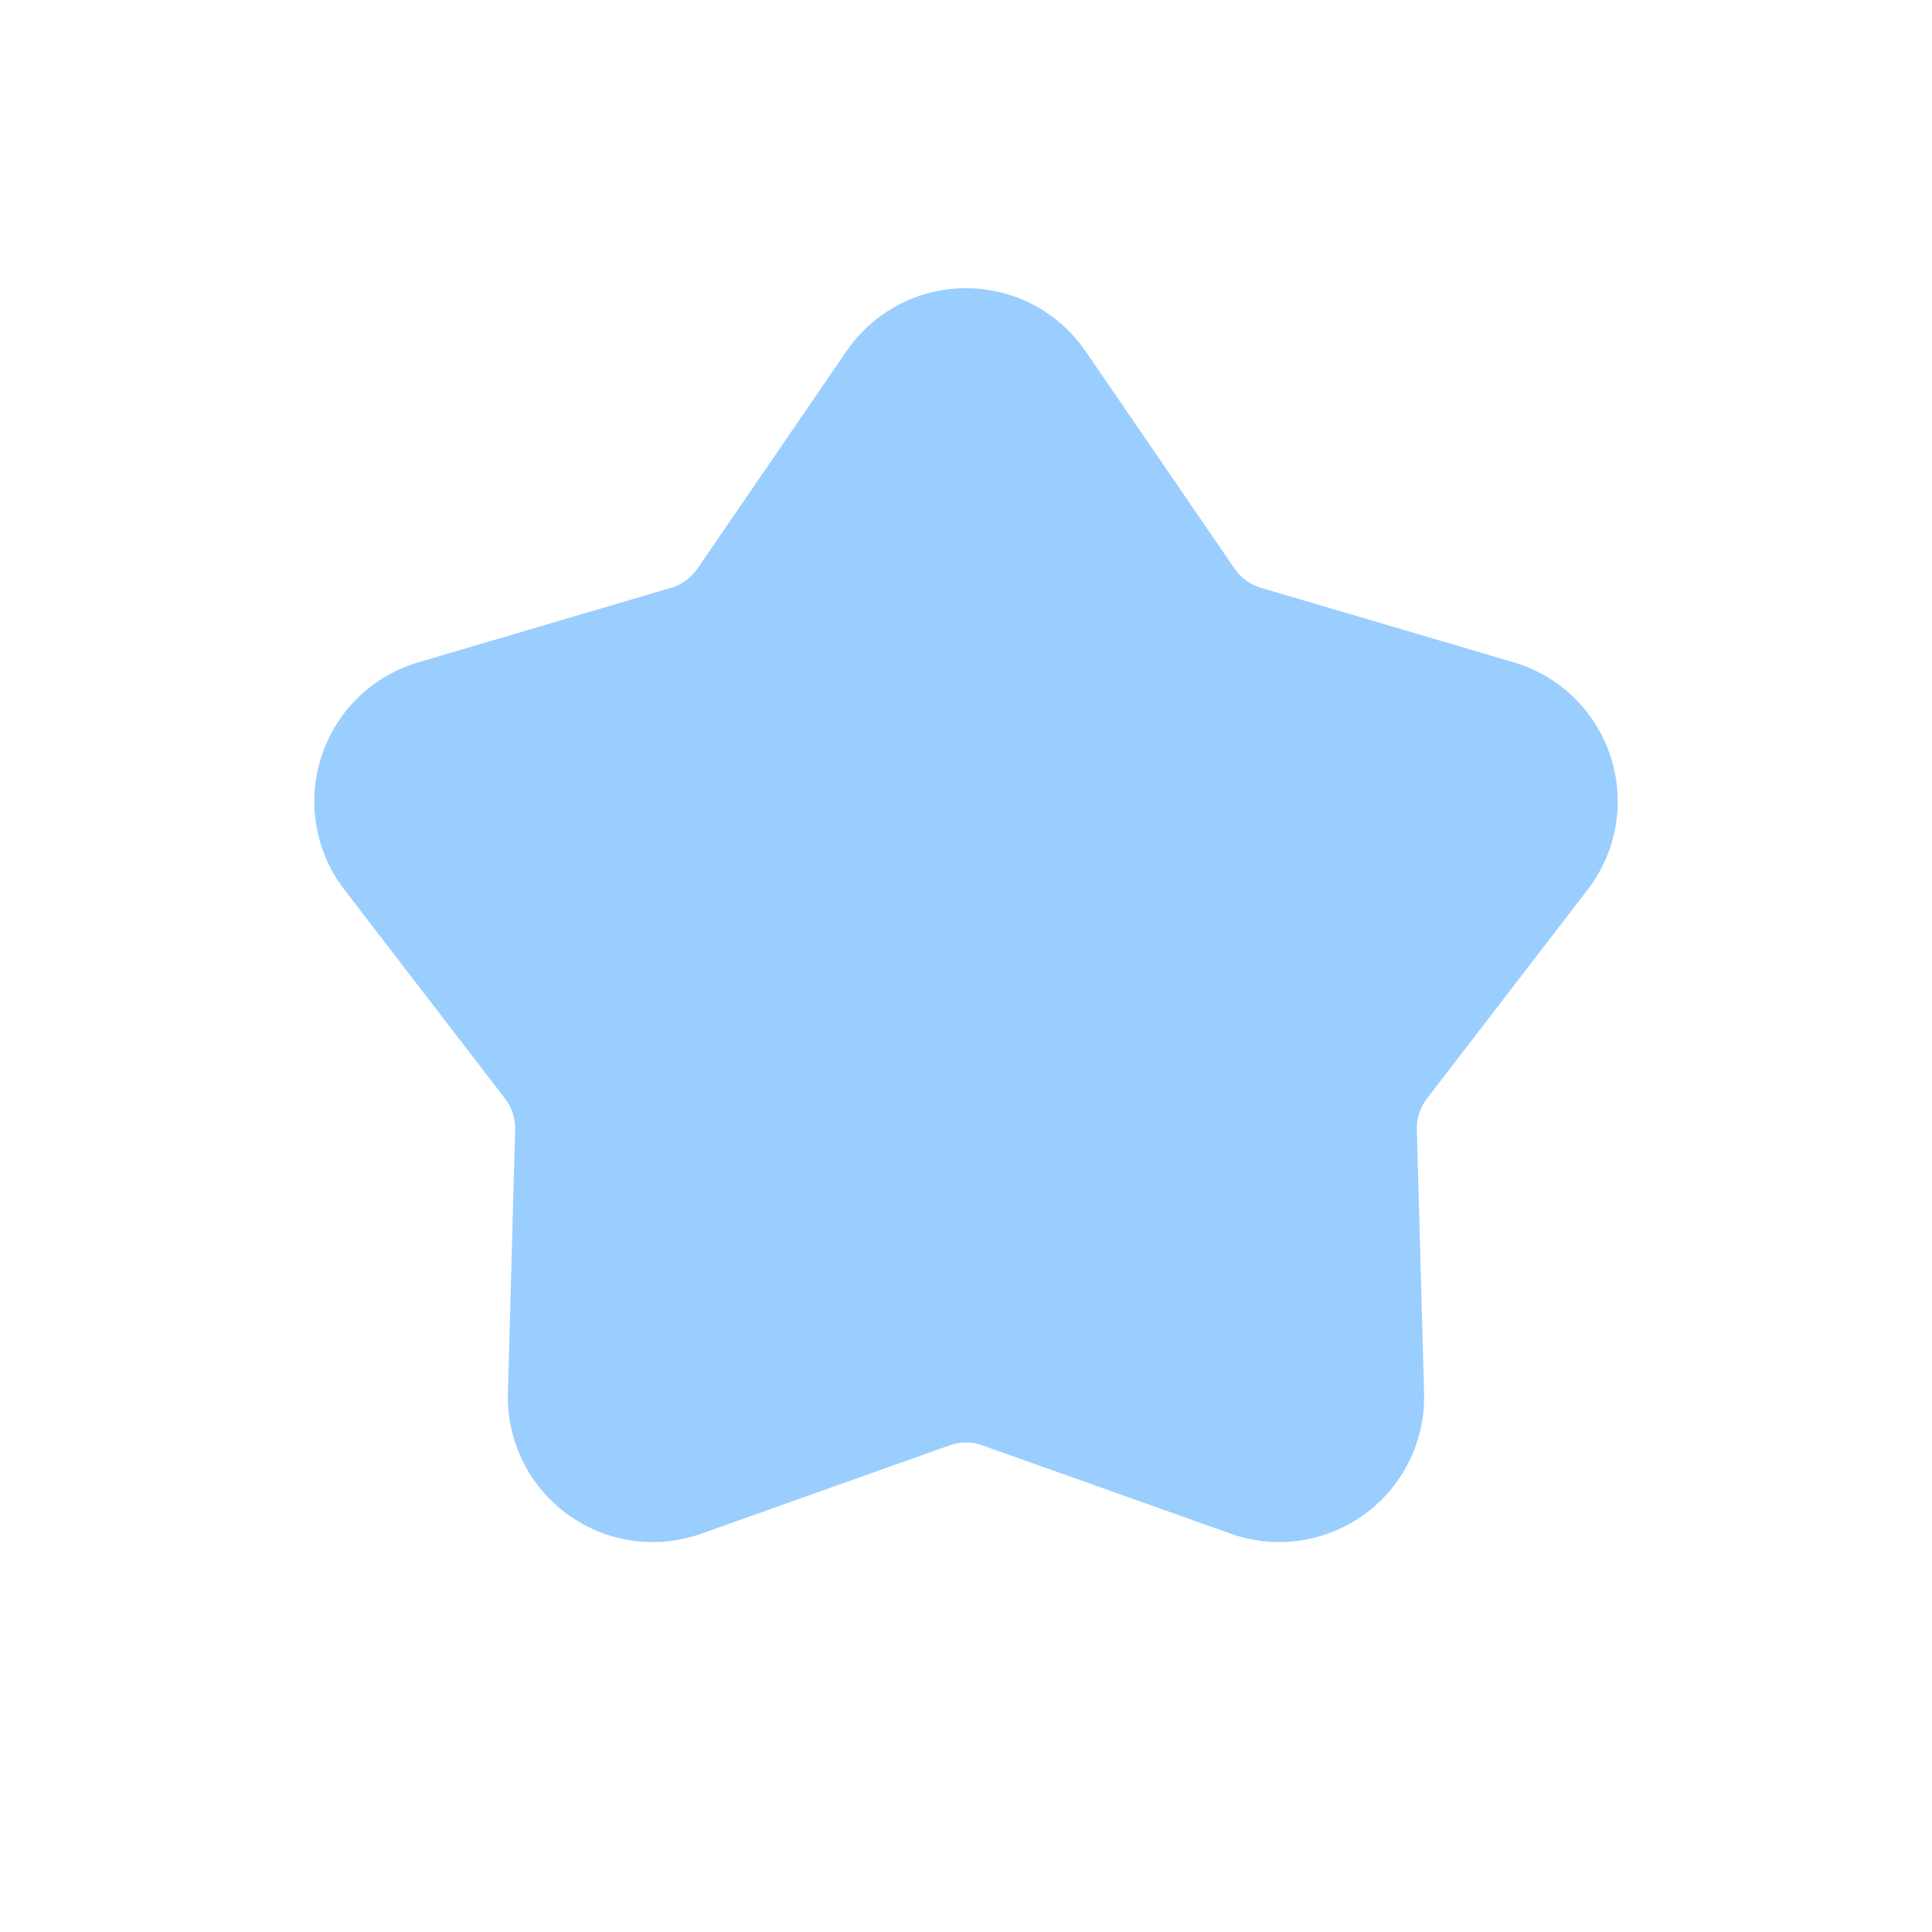
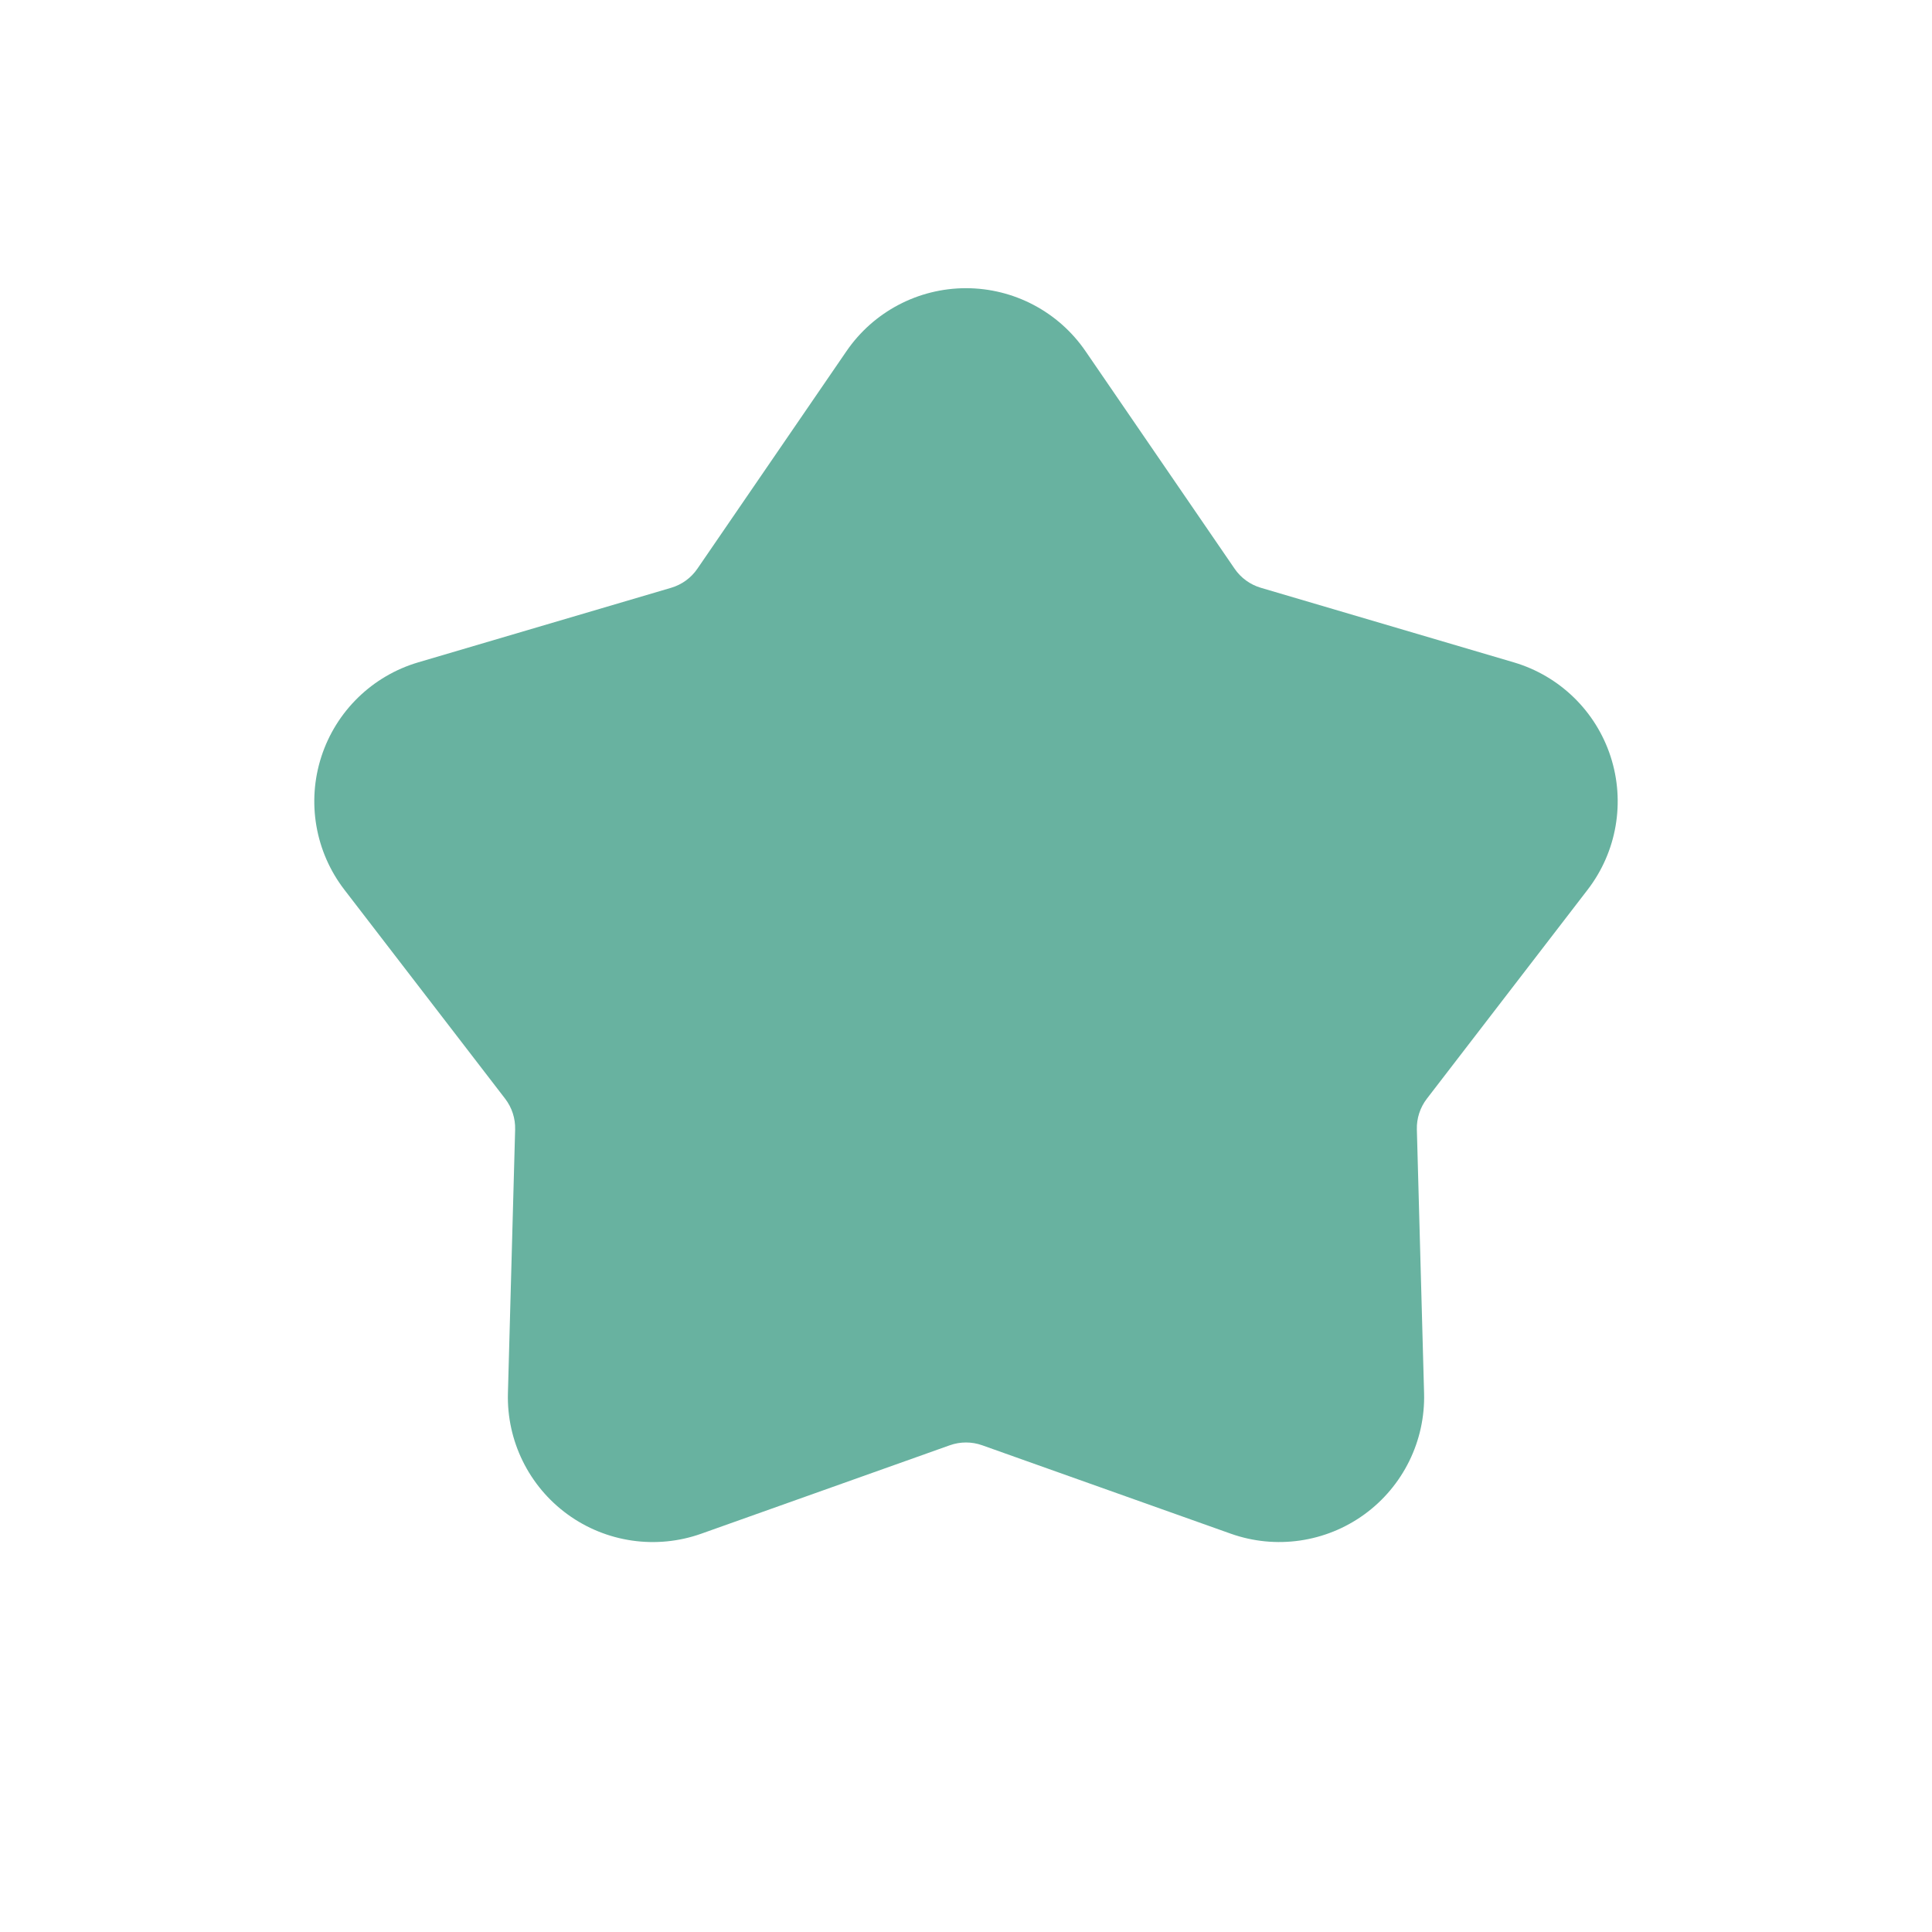
<svg xmlns="http://www.w3.org/2000/svg" t="1711899391249" class="icon" viewBox="0 0 1024 1024" version="1.1" p-id="1851" width="25" height="25">
-   <path d="M448.649 186.13l-79.02 115.301a25.6 25.6 0 0 1-13.891 10.104L221.662 351.06a76.8 76.8 0 0 0-39.151 120.491l85.23 110.797a25.6 25.6 0 0 1 5.292 16.316l-3.823 139.741a76.8 76.8 0 0 0 102.502 74.48l131.72-46.866a25.6 25.6 0 0 1 17.135 0l131.755 46.865a76.8 76.8 0 0 0 102.468-74.479l-3.823-139.741a25.6 25.6 0 0 1 5.291-16.316l85.231-110.797a76.8 76.8 0 0 0-39.15-120.49l-134.077-39.527a25.6 25.6 0 0 1-13.892-10.104L575.351 186.13a76.8 76.8 0 0 0-126.702 0z" fill="#9aceff" p-id="1852" />
+   <path d="M448.649 186.13l-79.02 115.301a25.6 25.6 0 0 1-13.891 10.104L221.662 351.06a76.8 76.8 0 0 0-39.151 120.491l85.23 110.797a25.6 25.6 0 0 1 5.292 16.316l-3.823 139.741a76.8 76.8 0 0 0 102.502 74.48l131.72-46.866a25.6 25.6 0 0 1 17.135 0l131.755 46.865a76.8 76.8 0 0 0 102.468-74.479l-3.823-139.741a25.6 25.6 0 0 1 5.291-16.316l85.231-110.797a76.8 76.8 0 0 0-39.15-120.49l-134.077-39.527a25.6 25.6 0 0 1-13.892-10.104L575.351 186.13a76.8 76.8 0 0 0-126.702 0z" fill="#68B2A0" p-id="1852" />
</svg>
